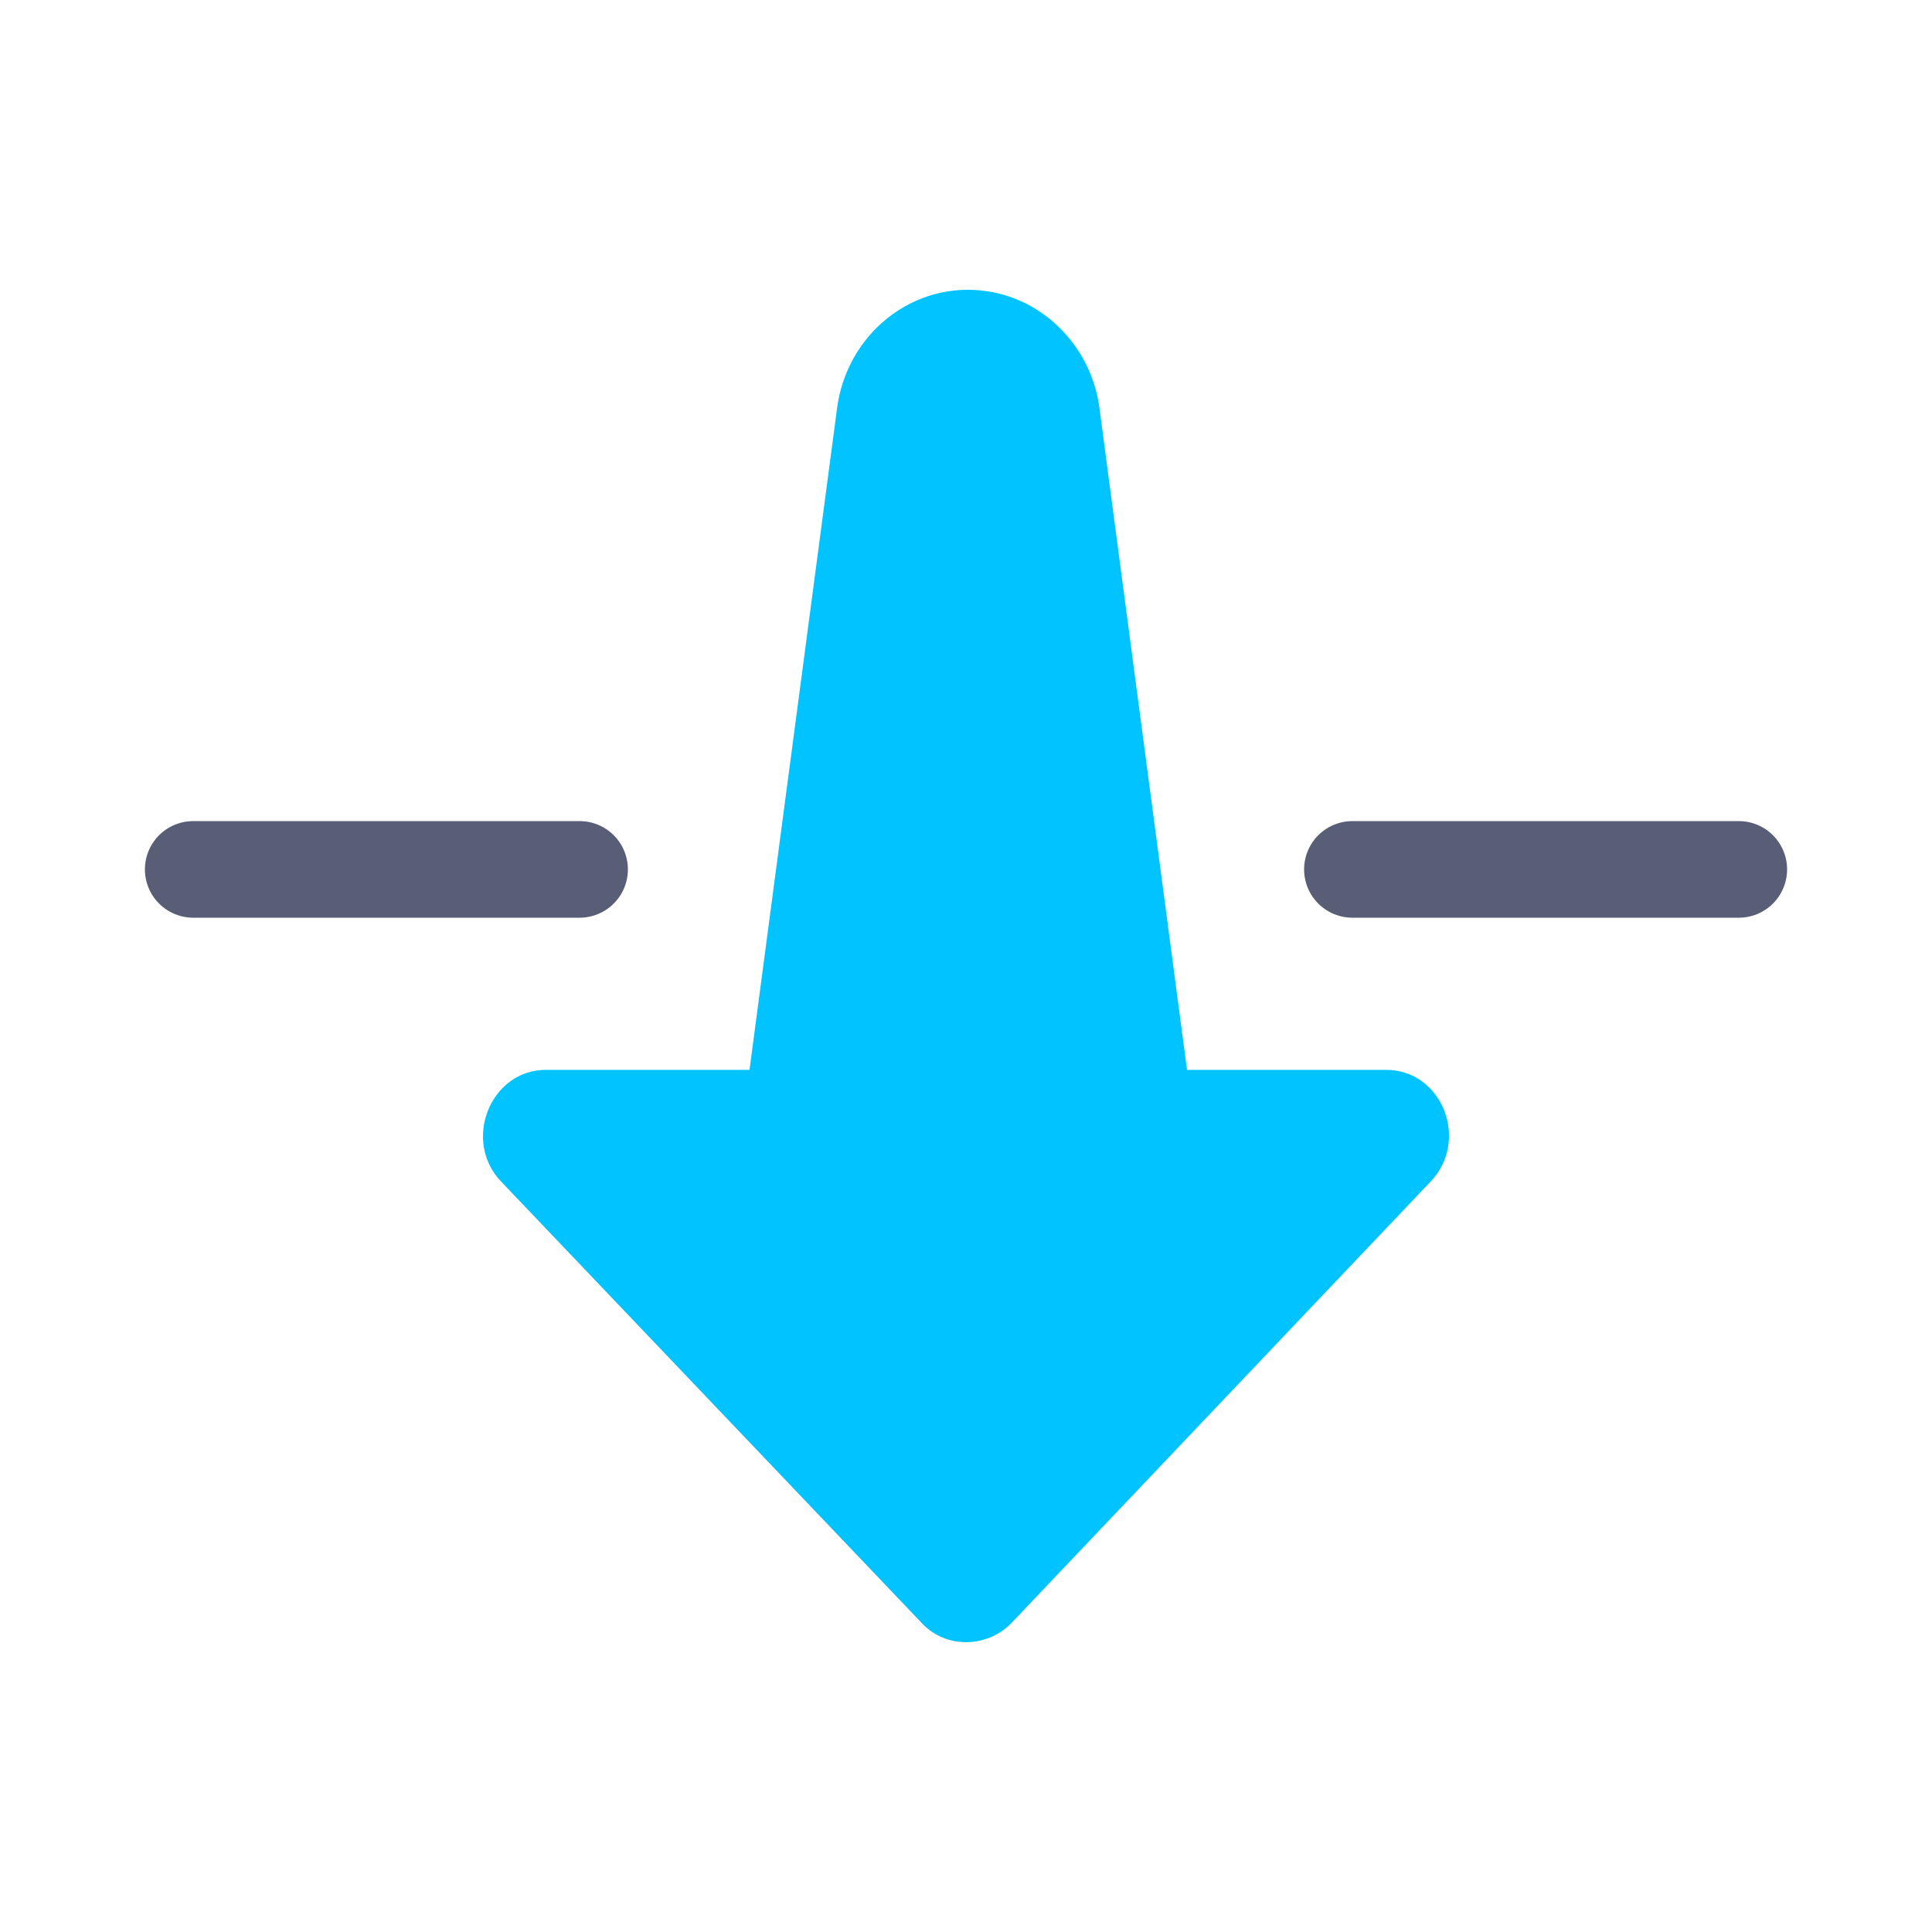
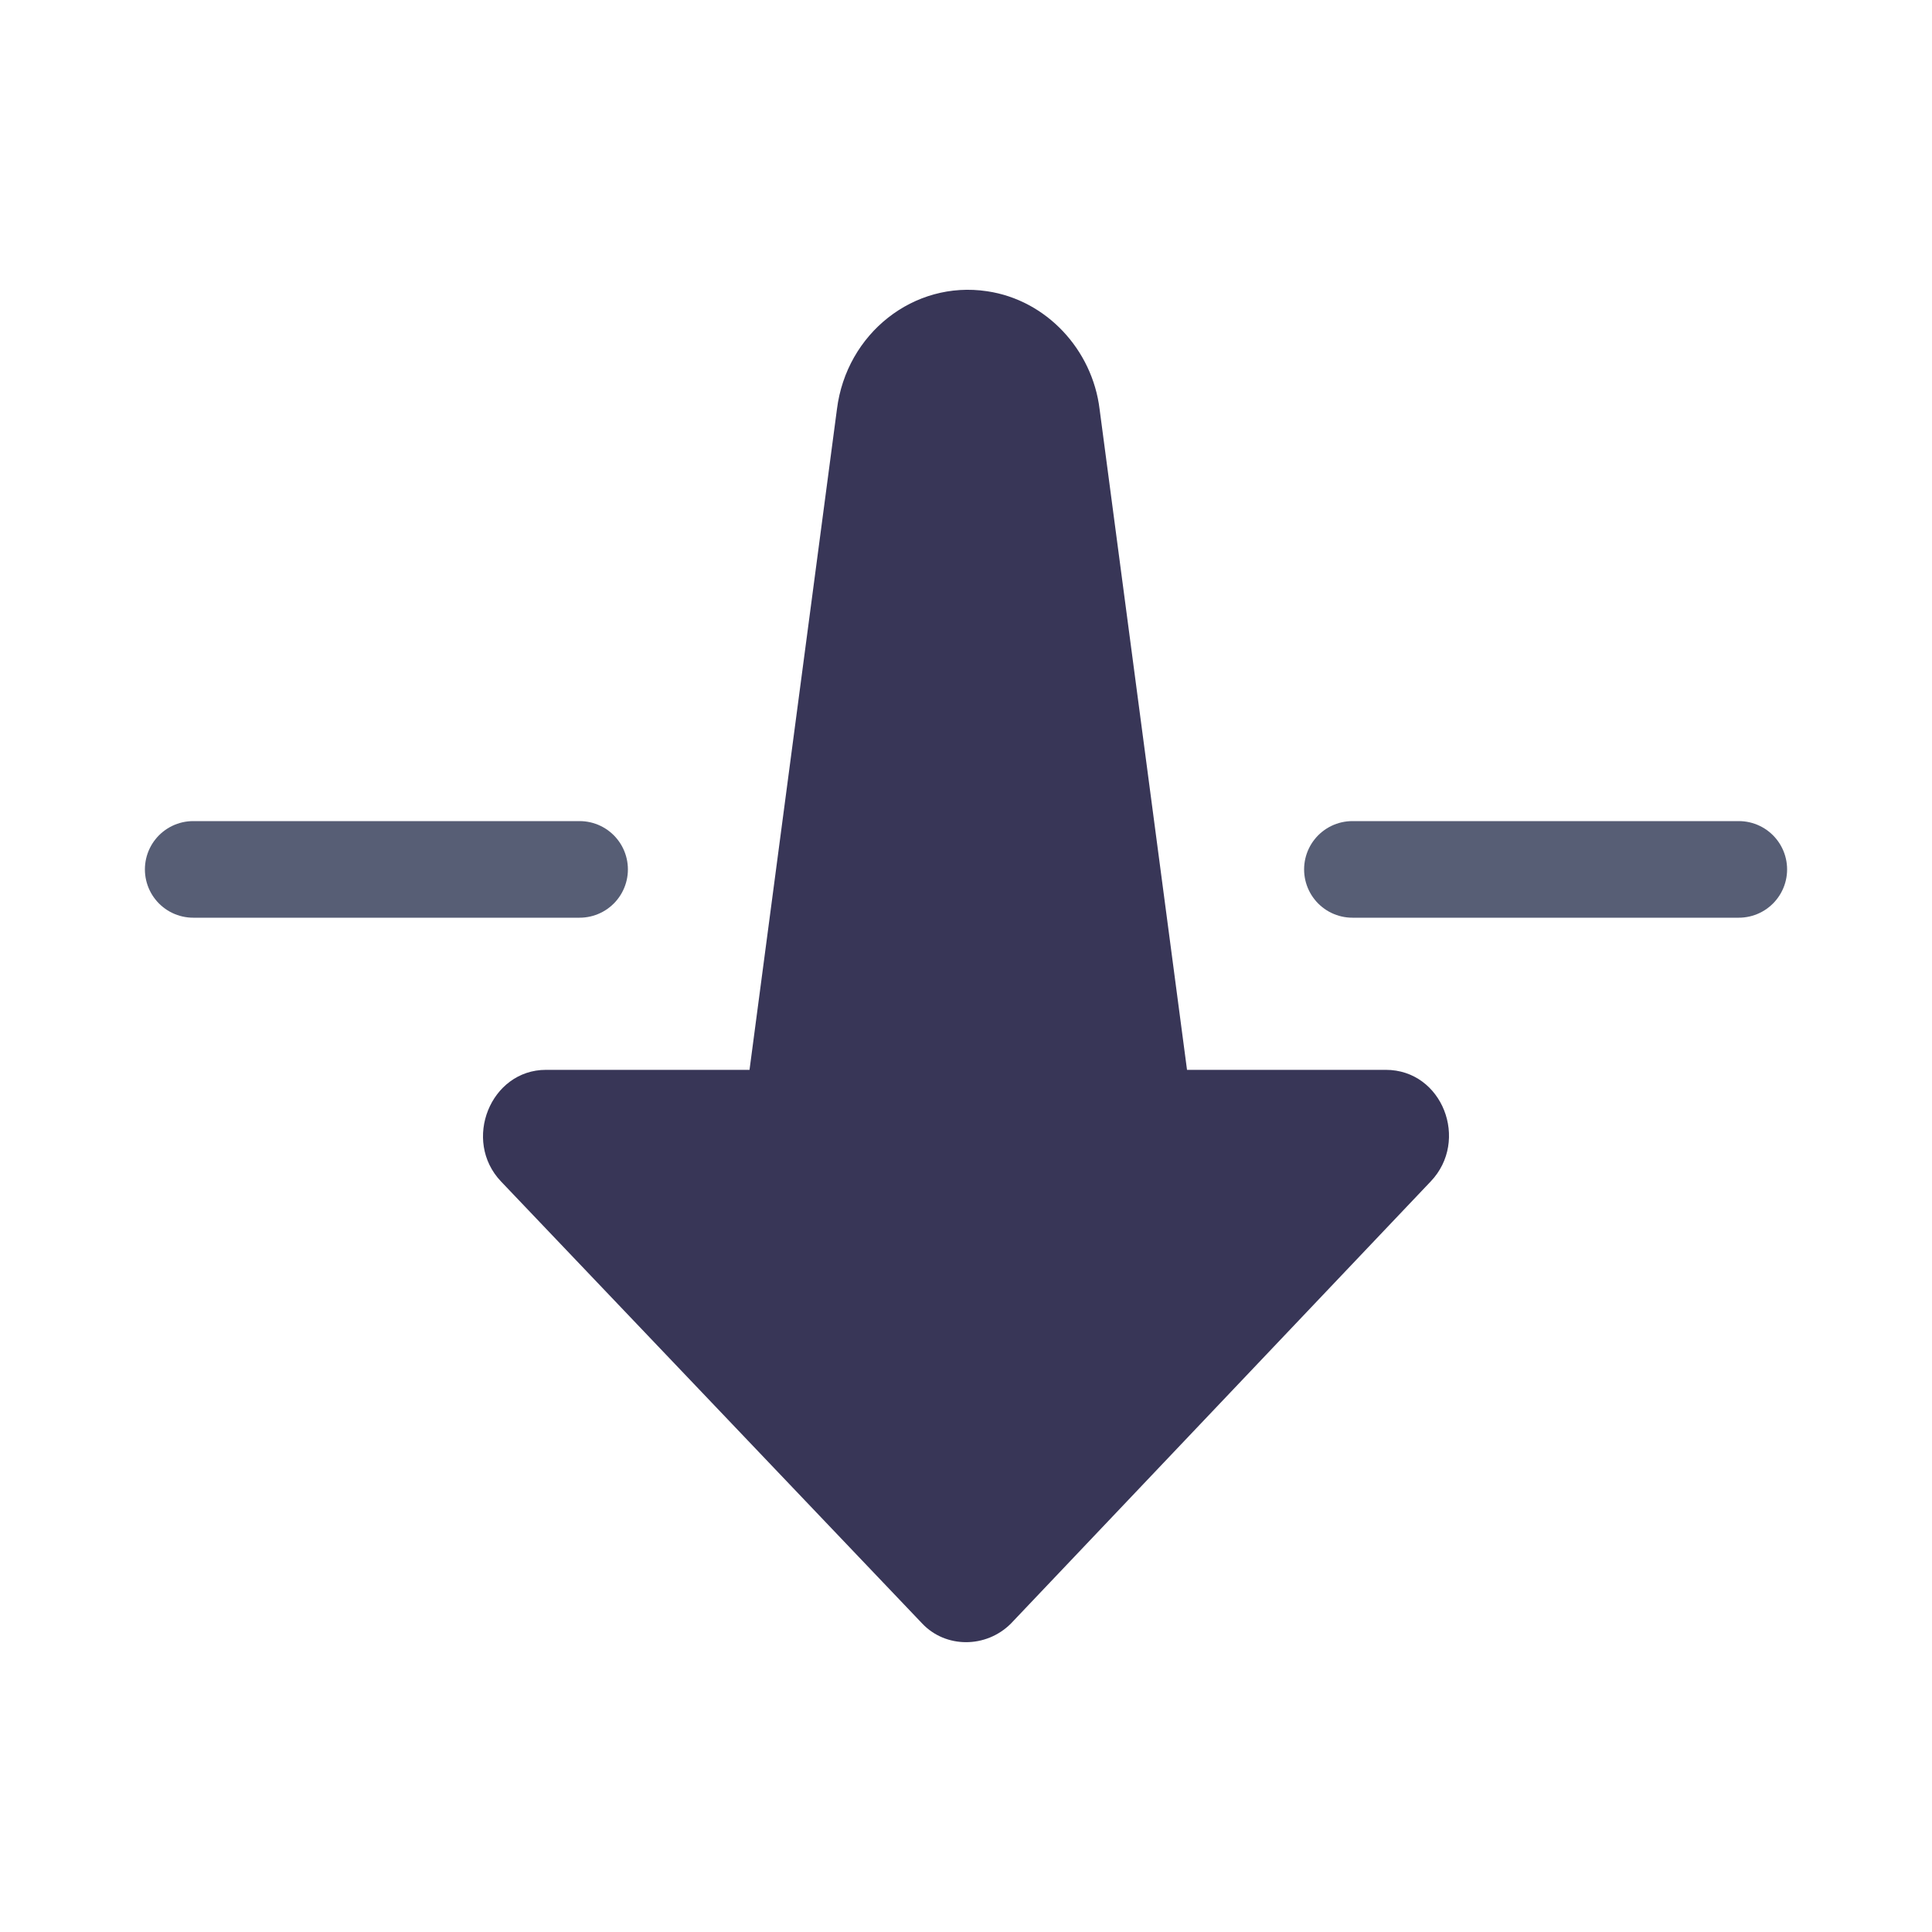
<svg xmlns="http://www.w3.org/2000/svg" width="20px" height="20px" viewBox="0 0 20 20" version="1.1">
  <defs />
  <g id="Page-1" stroke="none" stroke-width="1" fill="none" fill-rule="evenodd">
    <g id="send-backward">
      <g id="send-forward" transform="translate(10, 10) rotate(180) translate(-10, -10) translate(2, 3)">
-         <path d="M12.348,5.925 L10.241,5.925 L9.336,12.764 C9.238,13.548 8.54,14.1 7.781,13.985 C7.169,13.895 6.692,13.381 6.617,12.764 L5.712,5.925 L3.654,5.925 C3.068,5.925 2.785,5.193 3.19,4.769 L7.535,0.193 C7.792,-0.064 8.21,-0.064 8.453,0.193 L12.813,4.769 C13.217,5.193 12.923,5.925 12.348,5.925" id="Fill-1" fill="#00c3ff" />
+         <path d="M12.348,5.925 L10.241,5.925 L9.336,12.764 C9.238,13.548 8.54,14.1 7.781,13.985 C7.169,13.895 6.692,13.381 6.617,12.764 L5.712,5.925 L3.654,5.925 C3.068,5.925 2.785,5.193 3.19,4.769 L7.535,0.193 C7.792,-0.064 8.21,-0.064 8.453,0.193 L12.813,4.769 C13.217,5.193 12.923,5.925 12.348,5.925" id="Fill-1" fill="#383657" />
        <path d="M12,8 L16,8" id="Stroke-6" stroke="#575E75" stroke-linecap="round" stroke-linejoin="round" />
        <path d="M0,8 L4,8" id="Stroke-10" stroke="#575E75" stroke-linecap="round" stroke-linejoin="round" />
      </g>
    </g>
  </g>
</svg>
